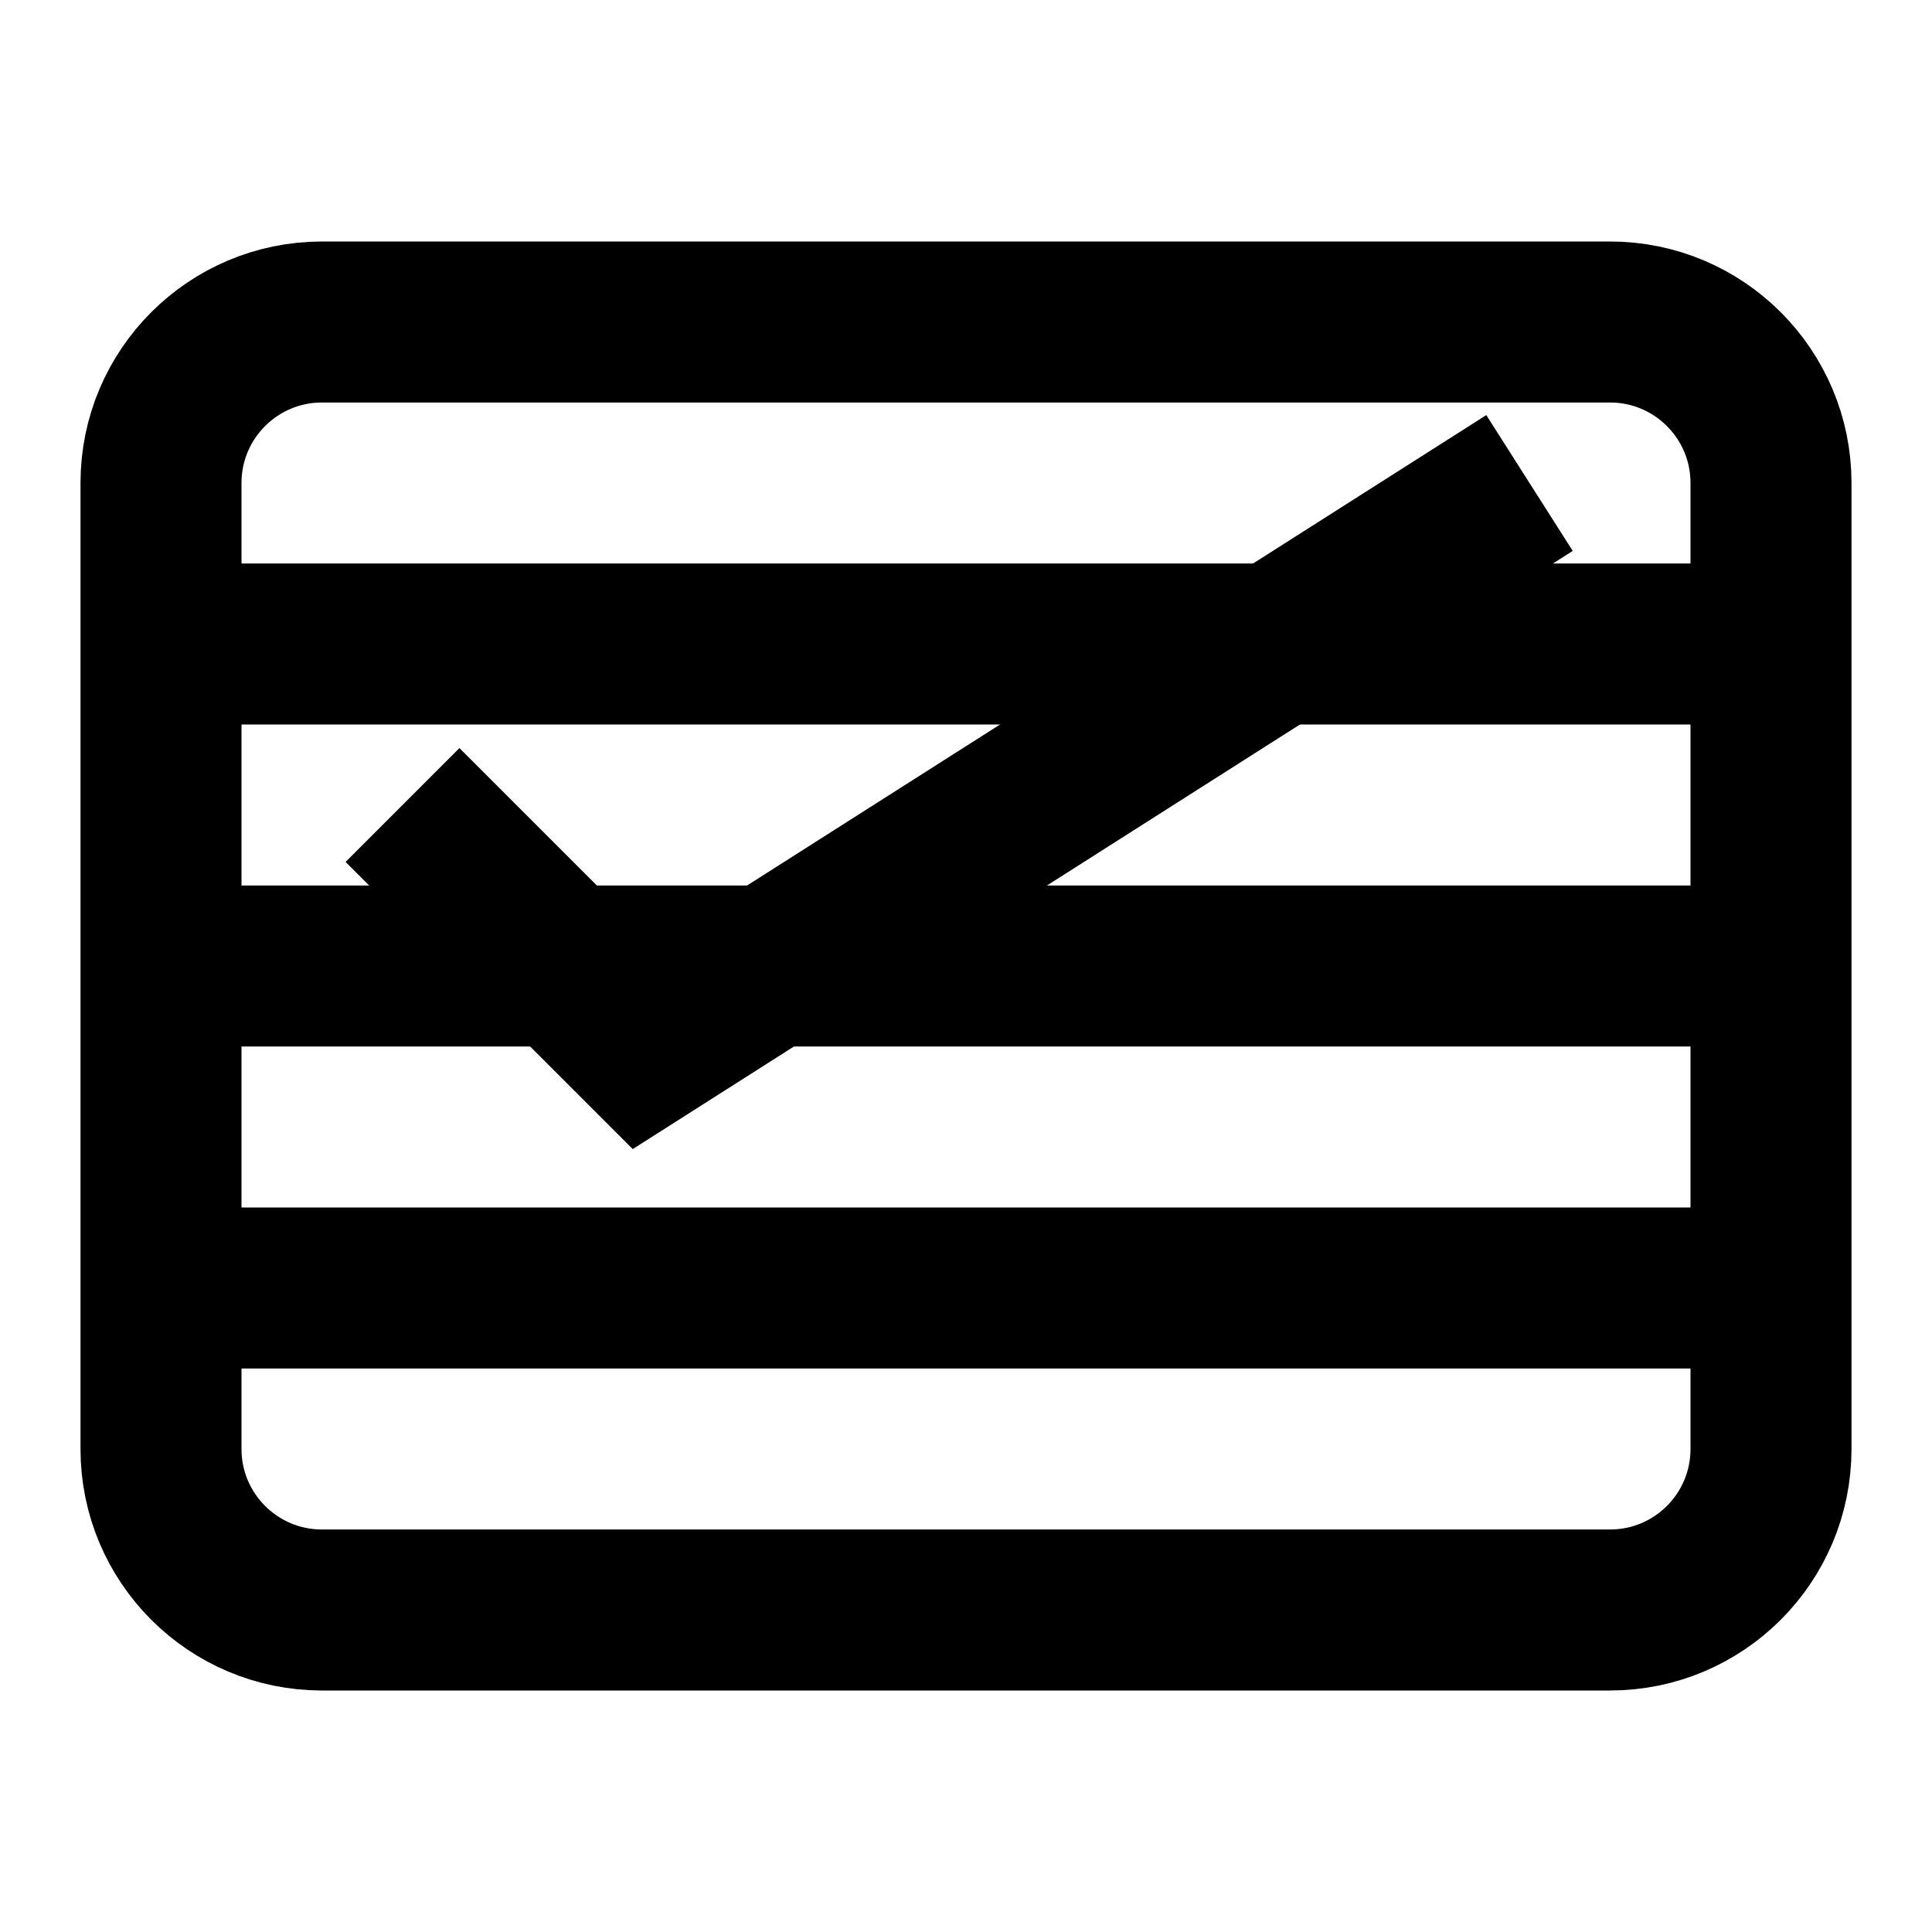
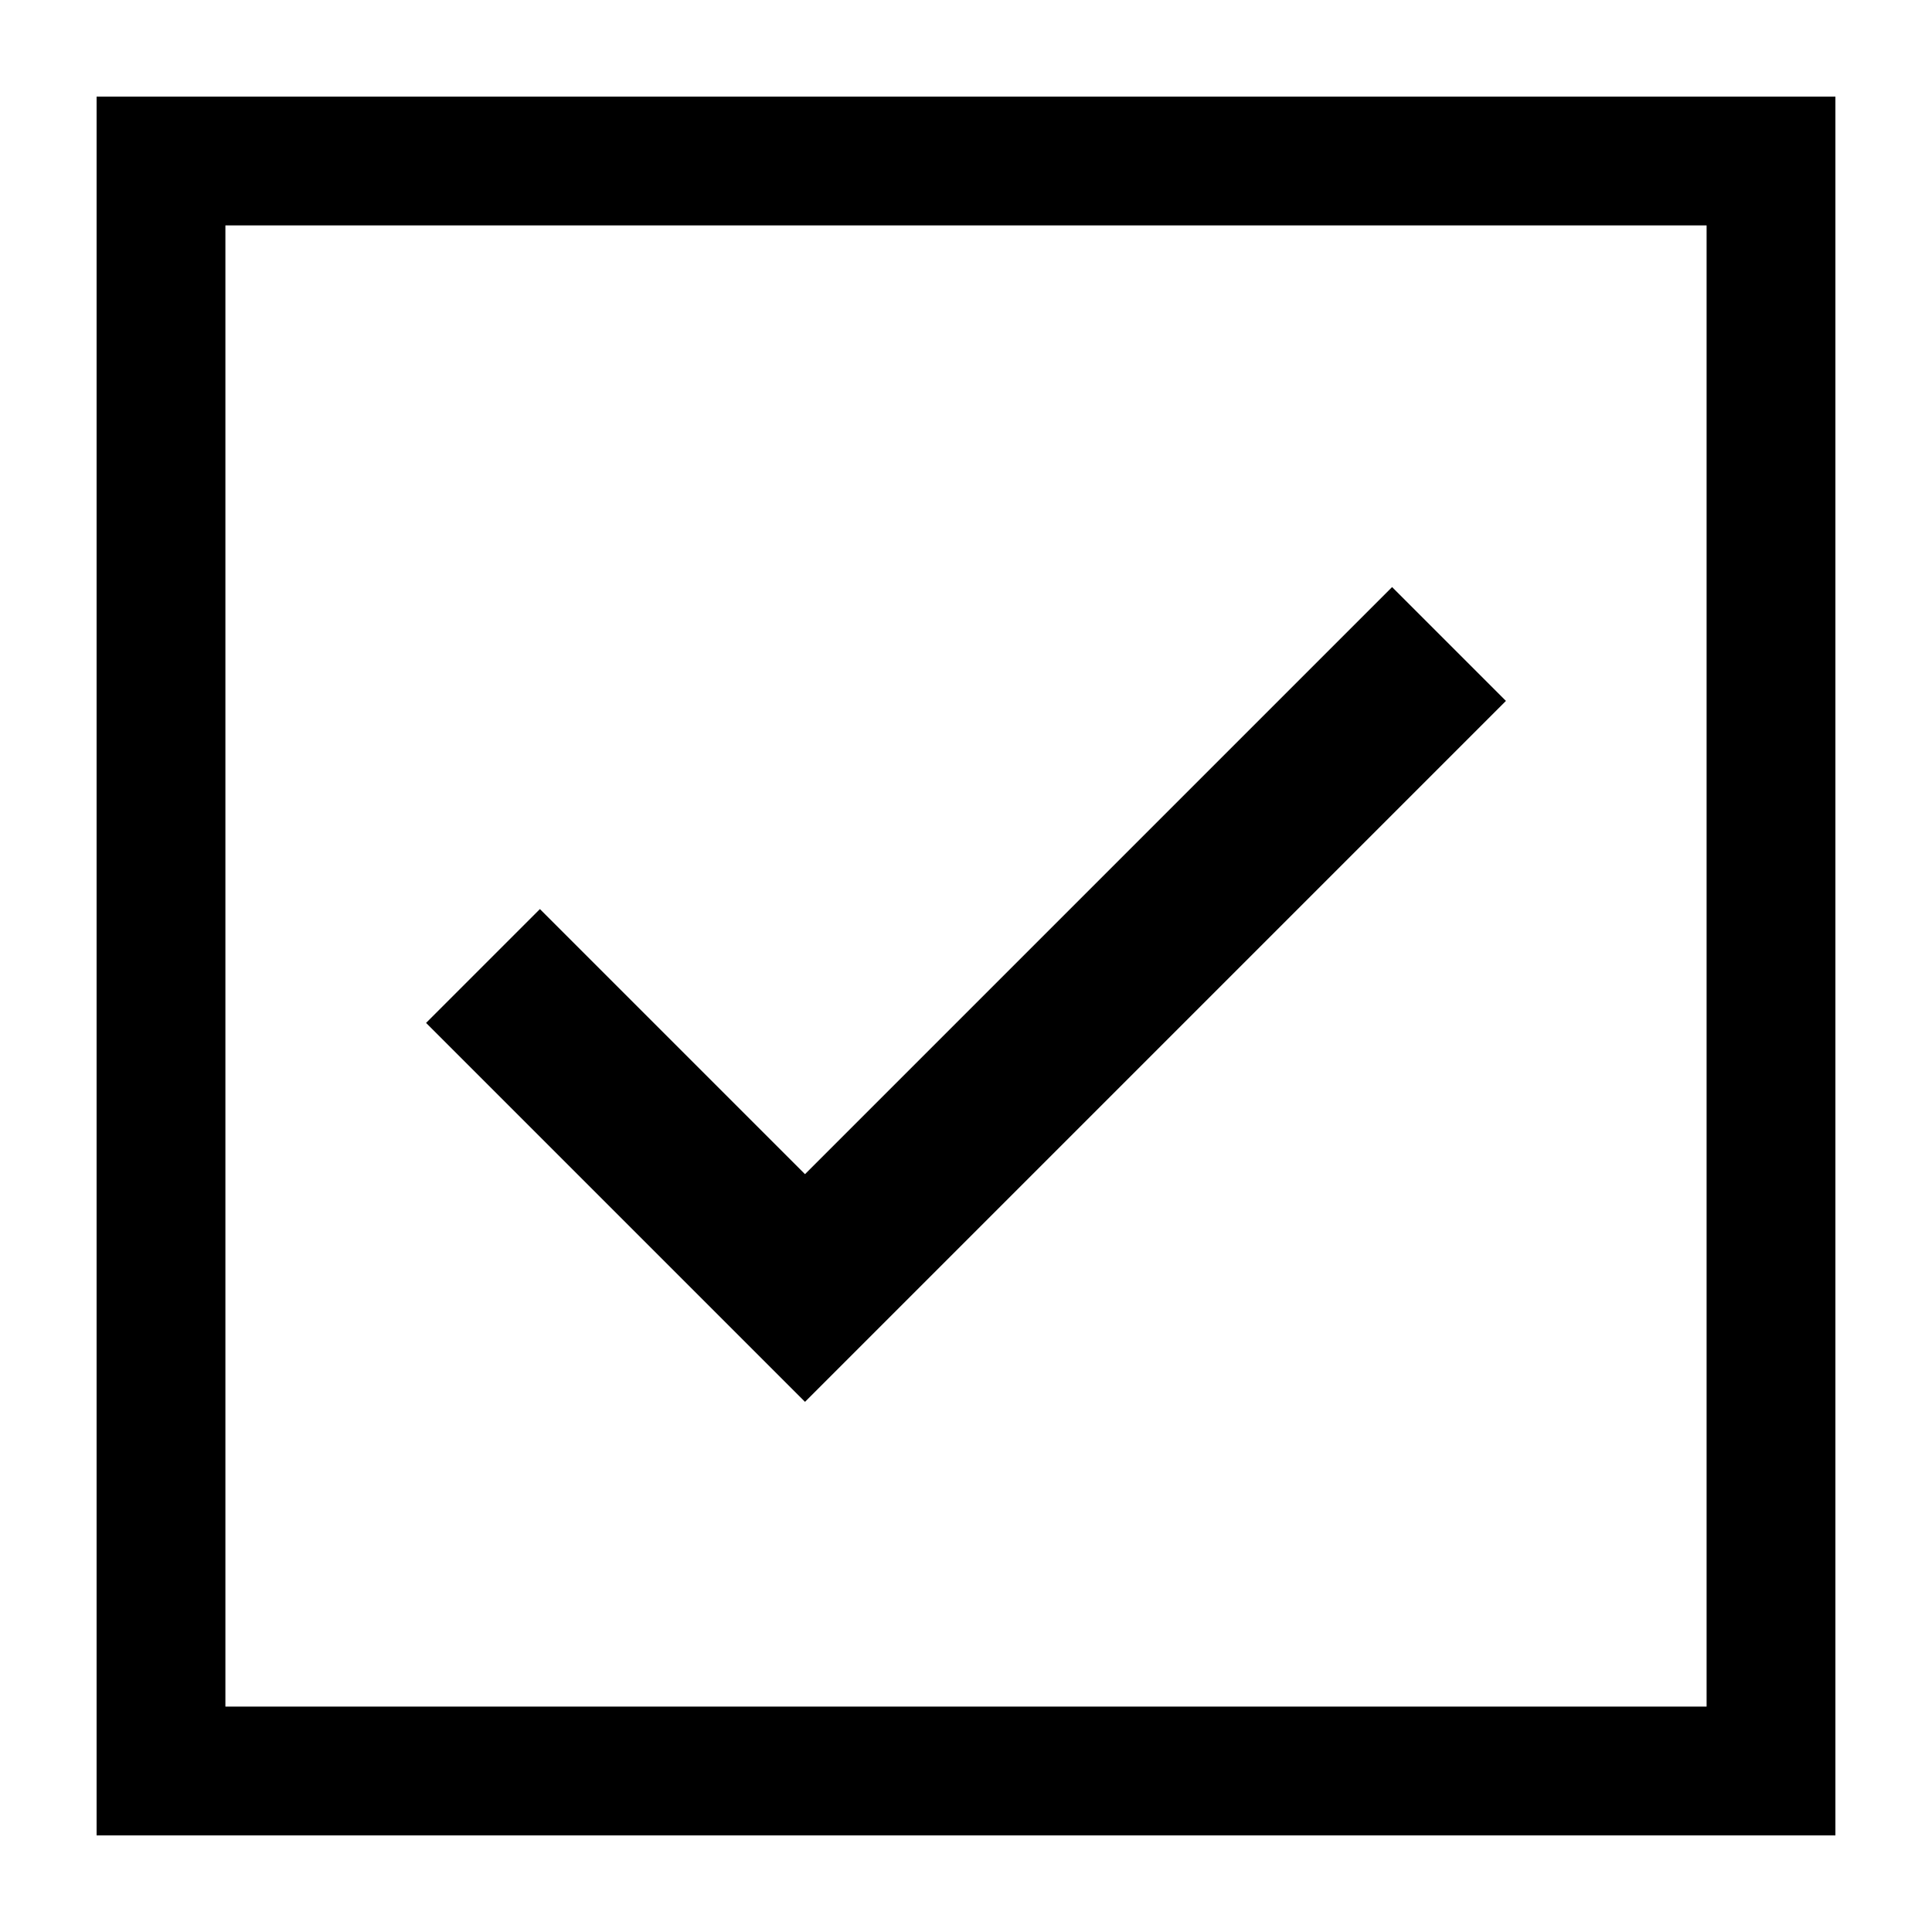
- <svg xmlns="http://www.w3.org/2000/svg" viewBox="0 0 24 24" width="24" height="24">
-   <rect x="2" y="4" width="20" height="16" rx="2" fill="none" stroke="#000" stroke-width="2" />
-   <line x1="2" y1="8" x2="22" y2="8" stroke="#000" stroke-width="2" />
-   <line x1="2" y1="12" x2="22" y2="12" stroke="#000" stroke-width="2" />
-   <line x1="2" y1="16" x2="22" y2="16" stroke="#000" stroke-width="2" />
-   <polyline points="5,10 8,13 19,6" fill="none" stroke="#000" stroke-width="2" />
+ <svg xmlns="http://www.w3.org/2000/svg" width="60" height="60" viewBox="0 0 60 60">
+   <rect x="5" y="5" width="50" height="50" fill="none" stroke="black" stroke-width="4" />
+   <path d="M15,30 L25,40 L45,20" fill="none" stroke="black" stroke-width="5" />
</svg>
